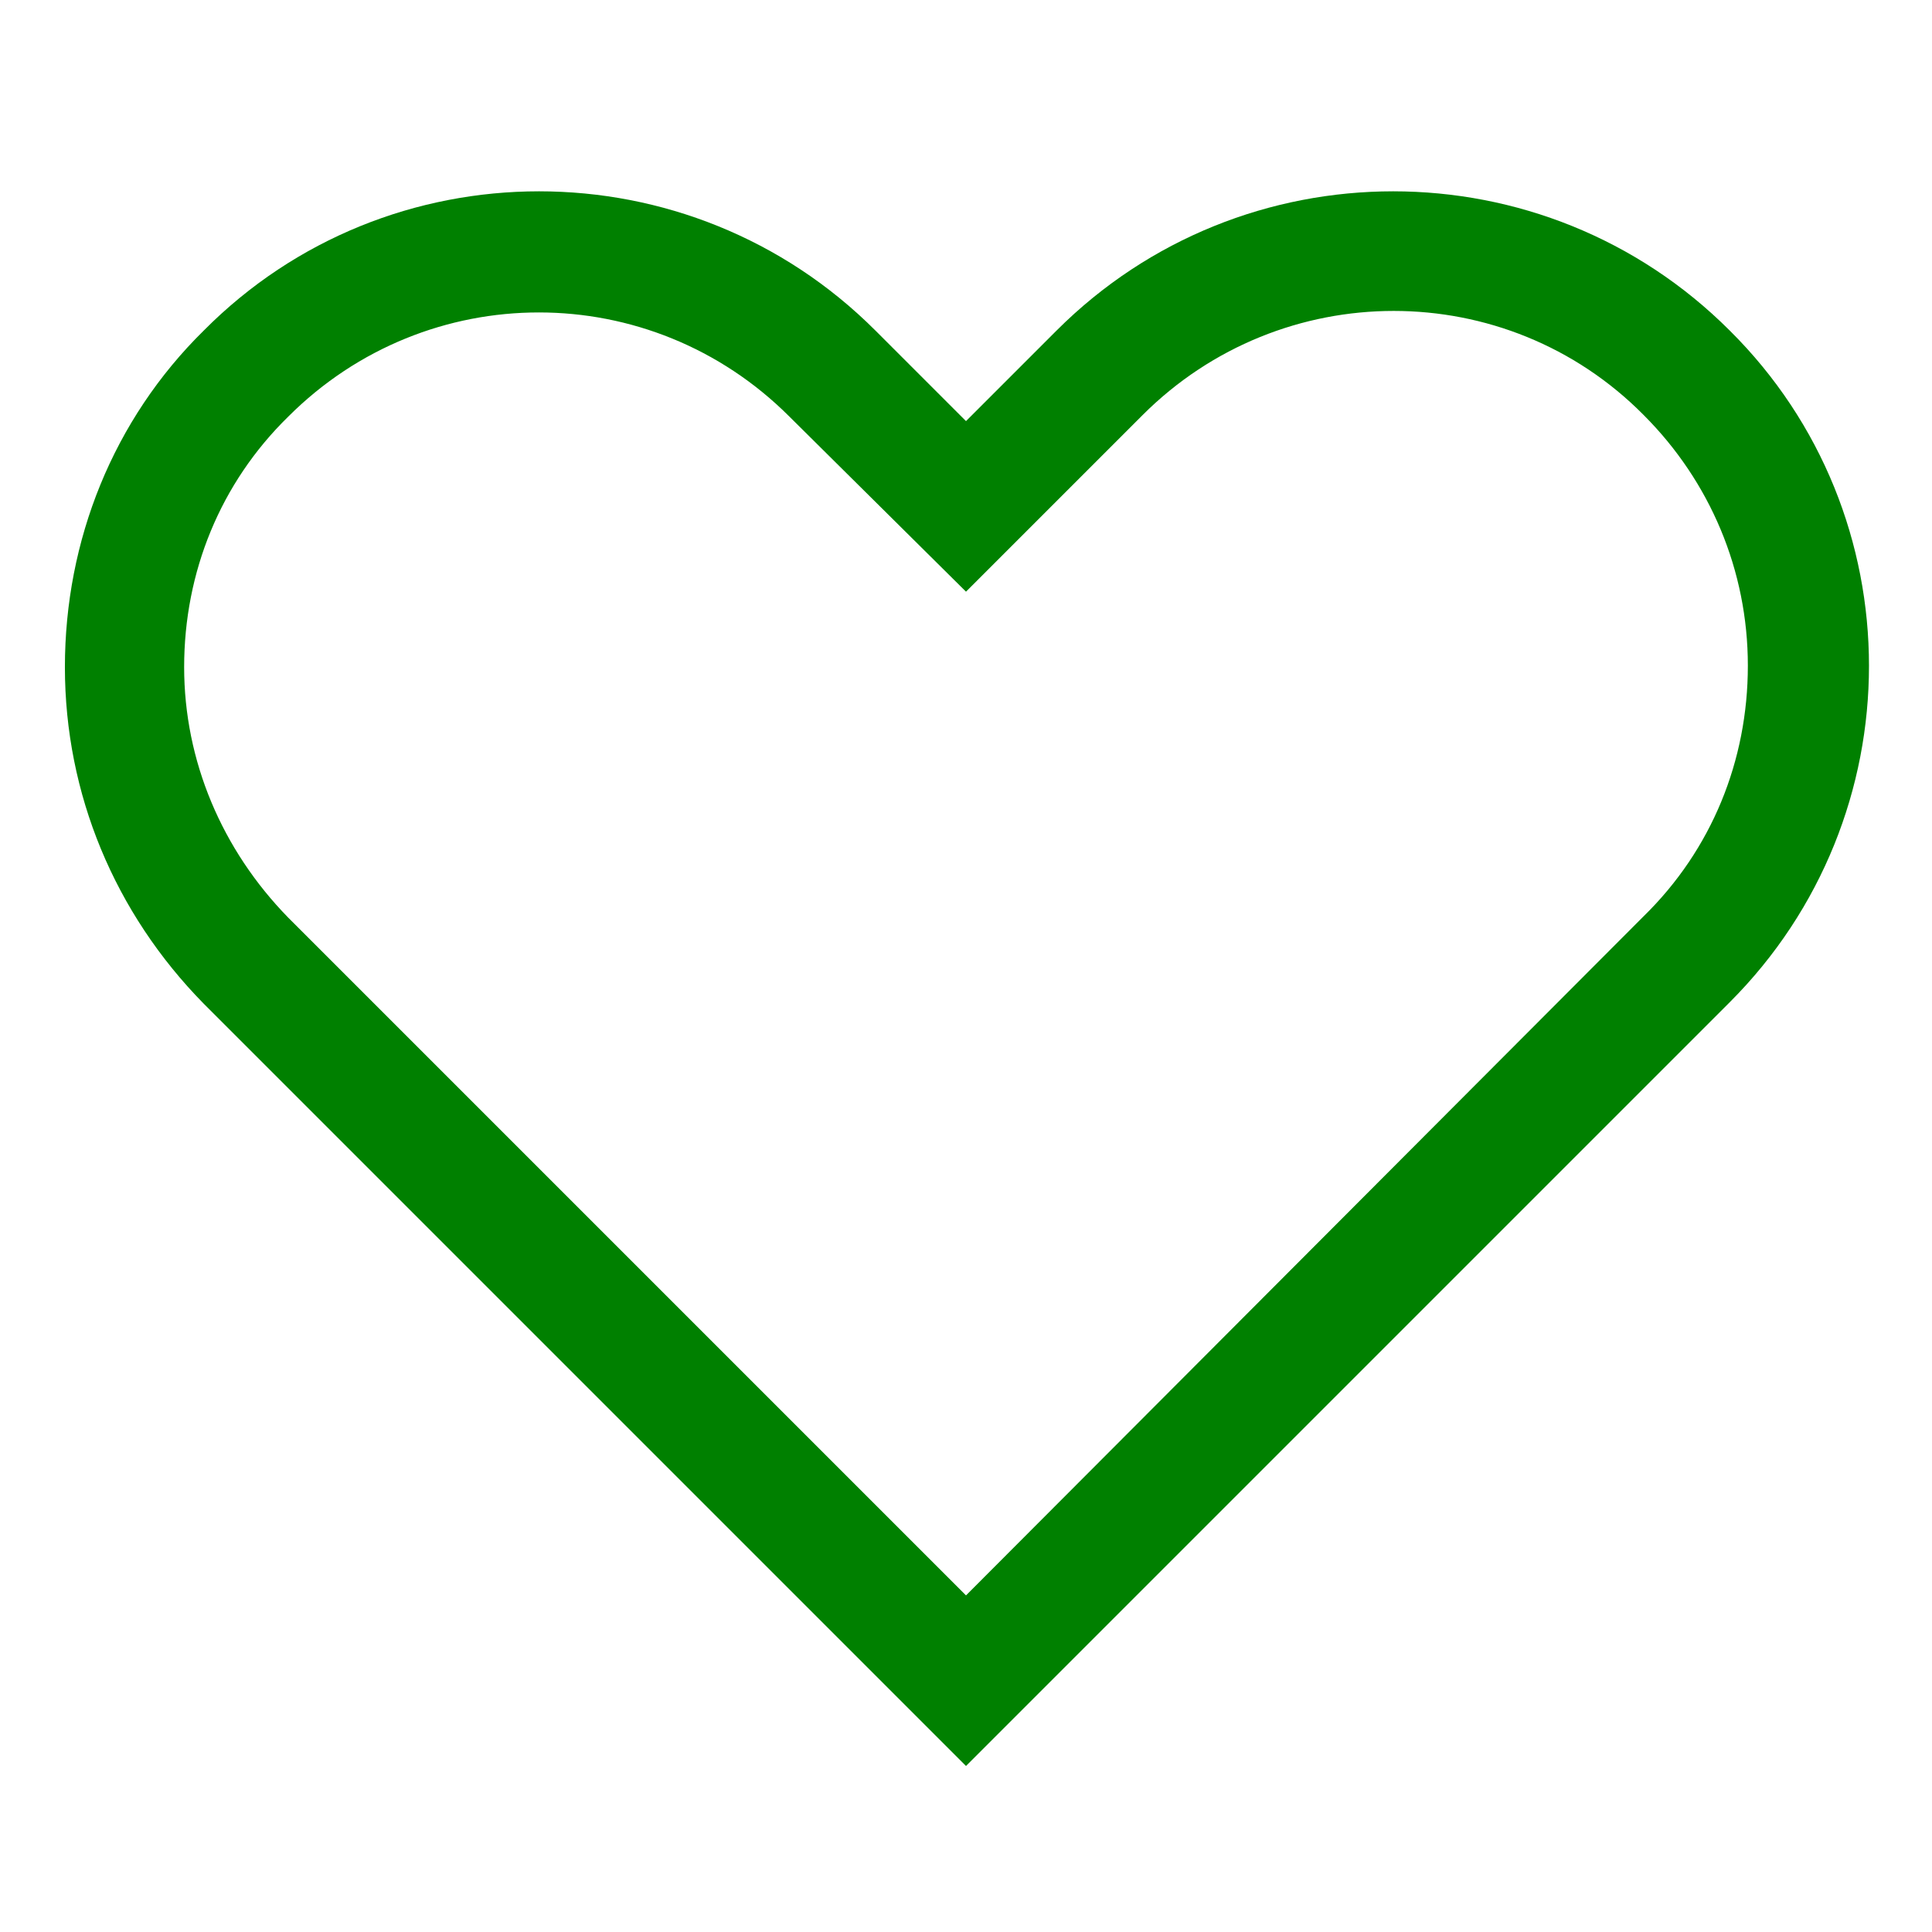
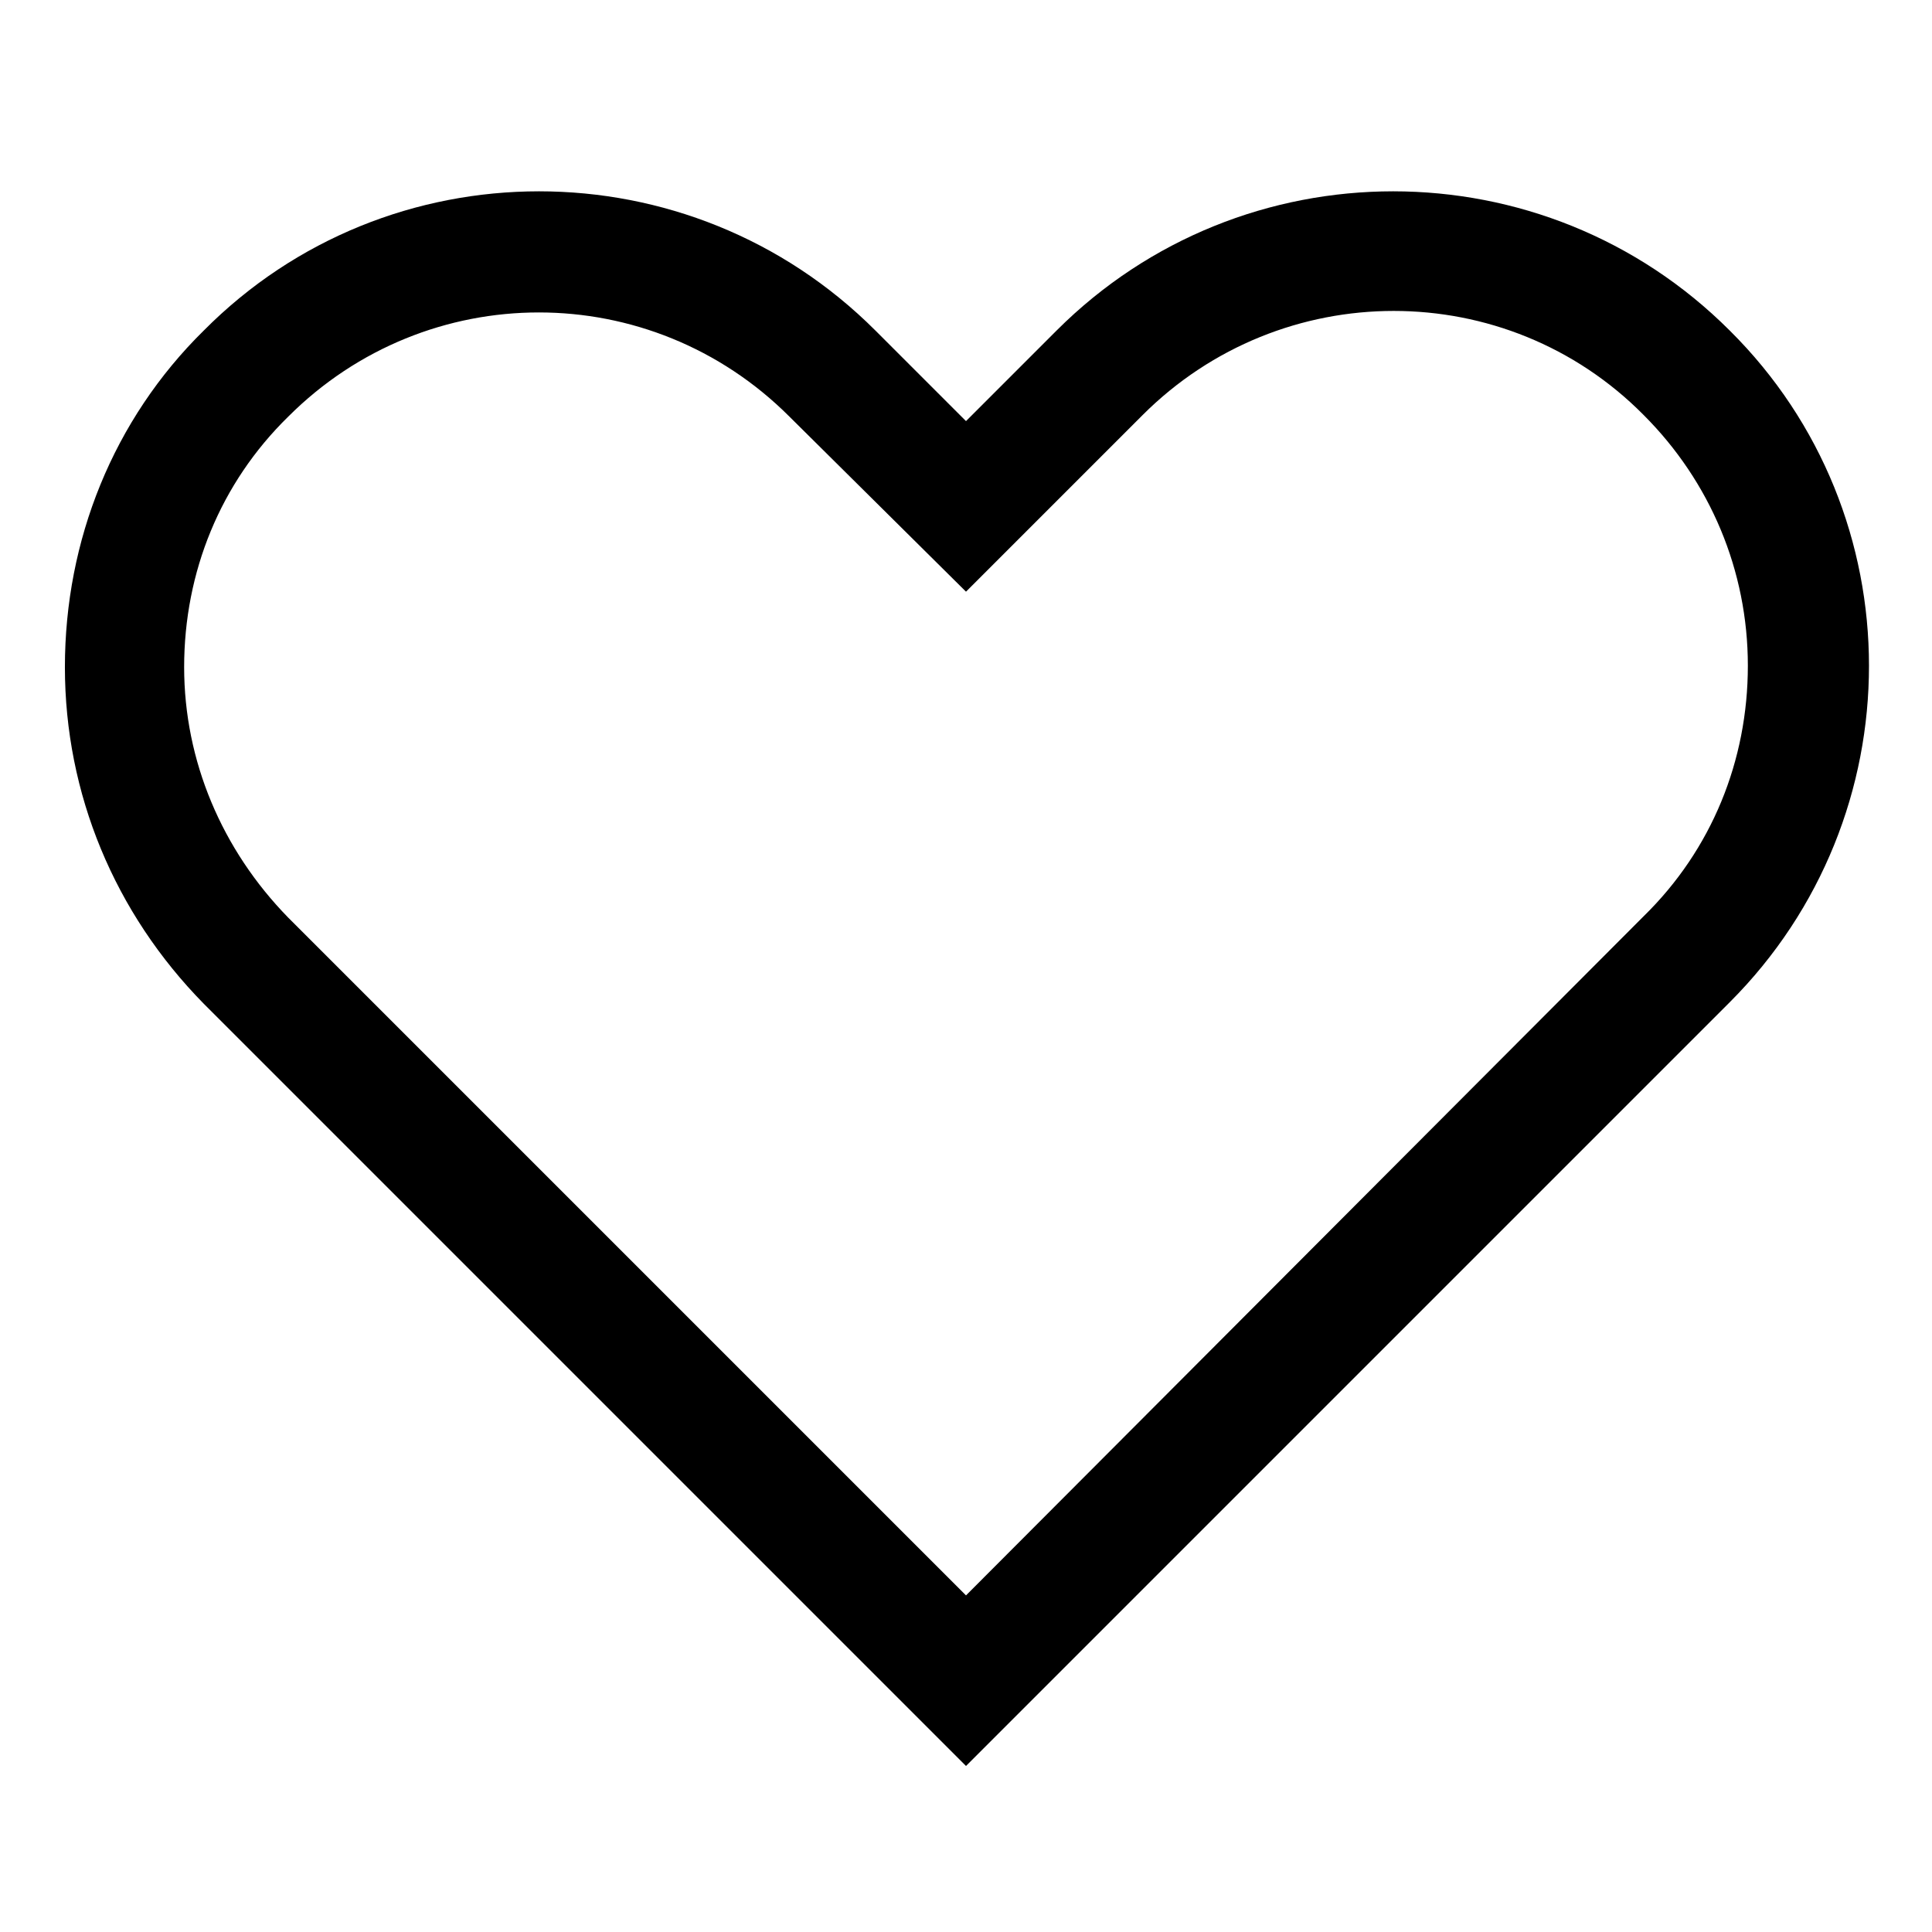
- <svg xmlns="http://www.w3.org/2000/svg" id="Layer_1" fill="green" style="enable-background:new 0 0 128 128;" version="1.1" viewBox="0 0 128 128" xml:space="preserve">
+ <svg xmlns="http://www.w3.org/2000/svg" id="Layer_1" fill="currentColor" style="enable-background:new 0 0 128 128;" version="1.1" viewBox="0 0 128 128" xml:space="preserve">
  <g>
    <path d="M114.6,66.4c12.3-12.3,12.3-32.3,0-44.5h0C102.3,9.6,82.3,9.6,70,21.9l-6,6l-6-6c-12.3-12.3-32.3-12.3-44.5,0   c-6,5.9-9.2,13.9-9.2,22.3s3.3,16.3,9.2,22.3L64,117L114.6,66.4z M12.2,44.2c0-6.3,2.4-12.2,6.9-16.6c4.6-4.6,10.6-6.9,16.6-6.9   s12,2.3,16.6,6.9L64,39.2l11.7-11.7c9.2-9.2,24.1-9.2,33.2,0c4.4,4.4,6.9,10.3,6.9,16.6s-2.4,12.2-6.9,16.6L64,105.7L19.1,60.8   C14.7,56.3,12.2,50.4,12.2,44.2z" />
  </g>
</svg>
